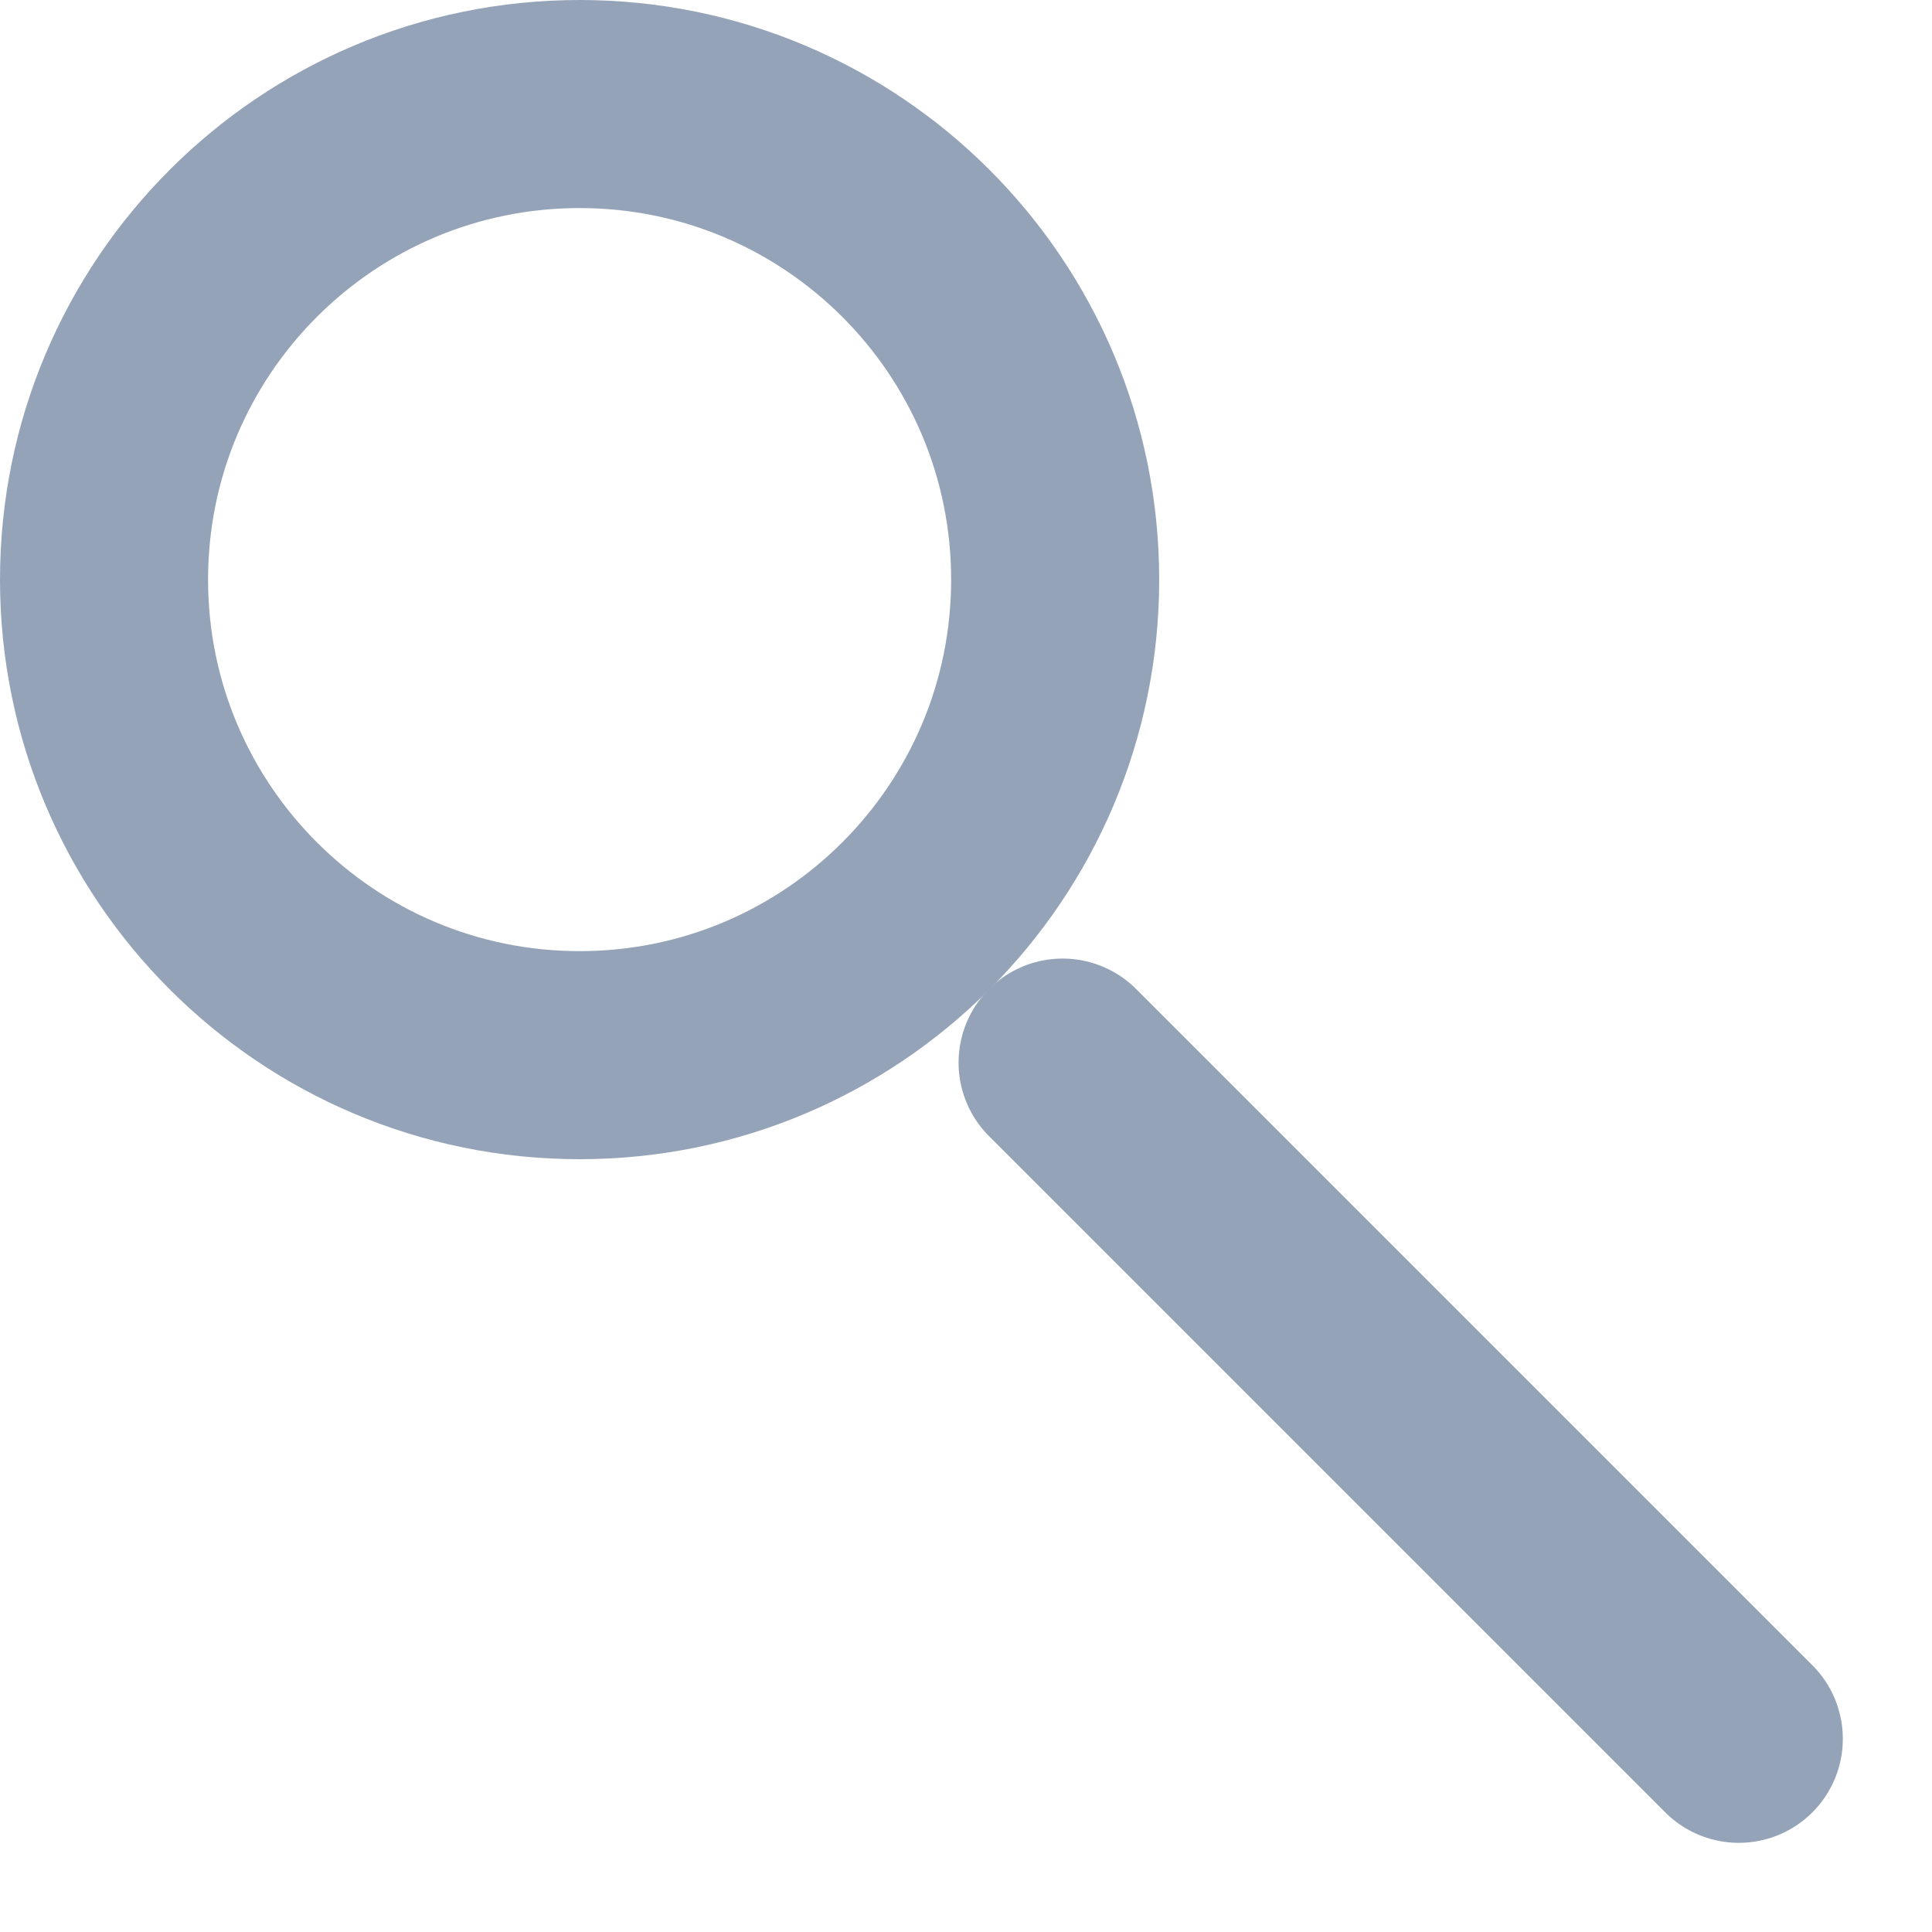
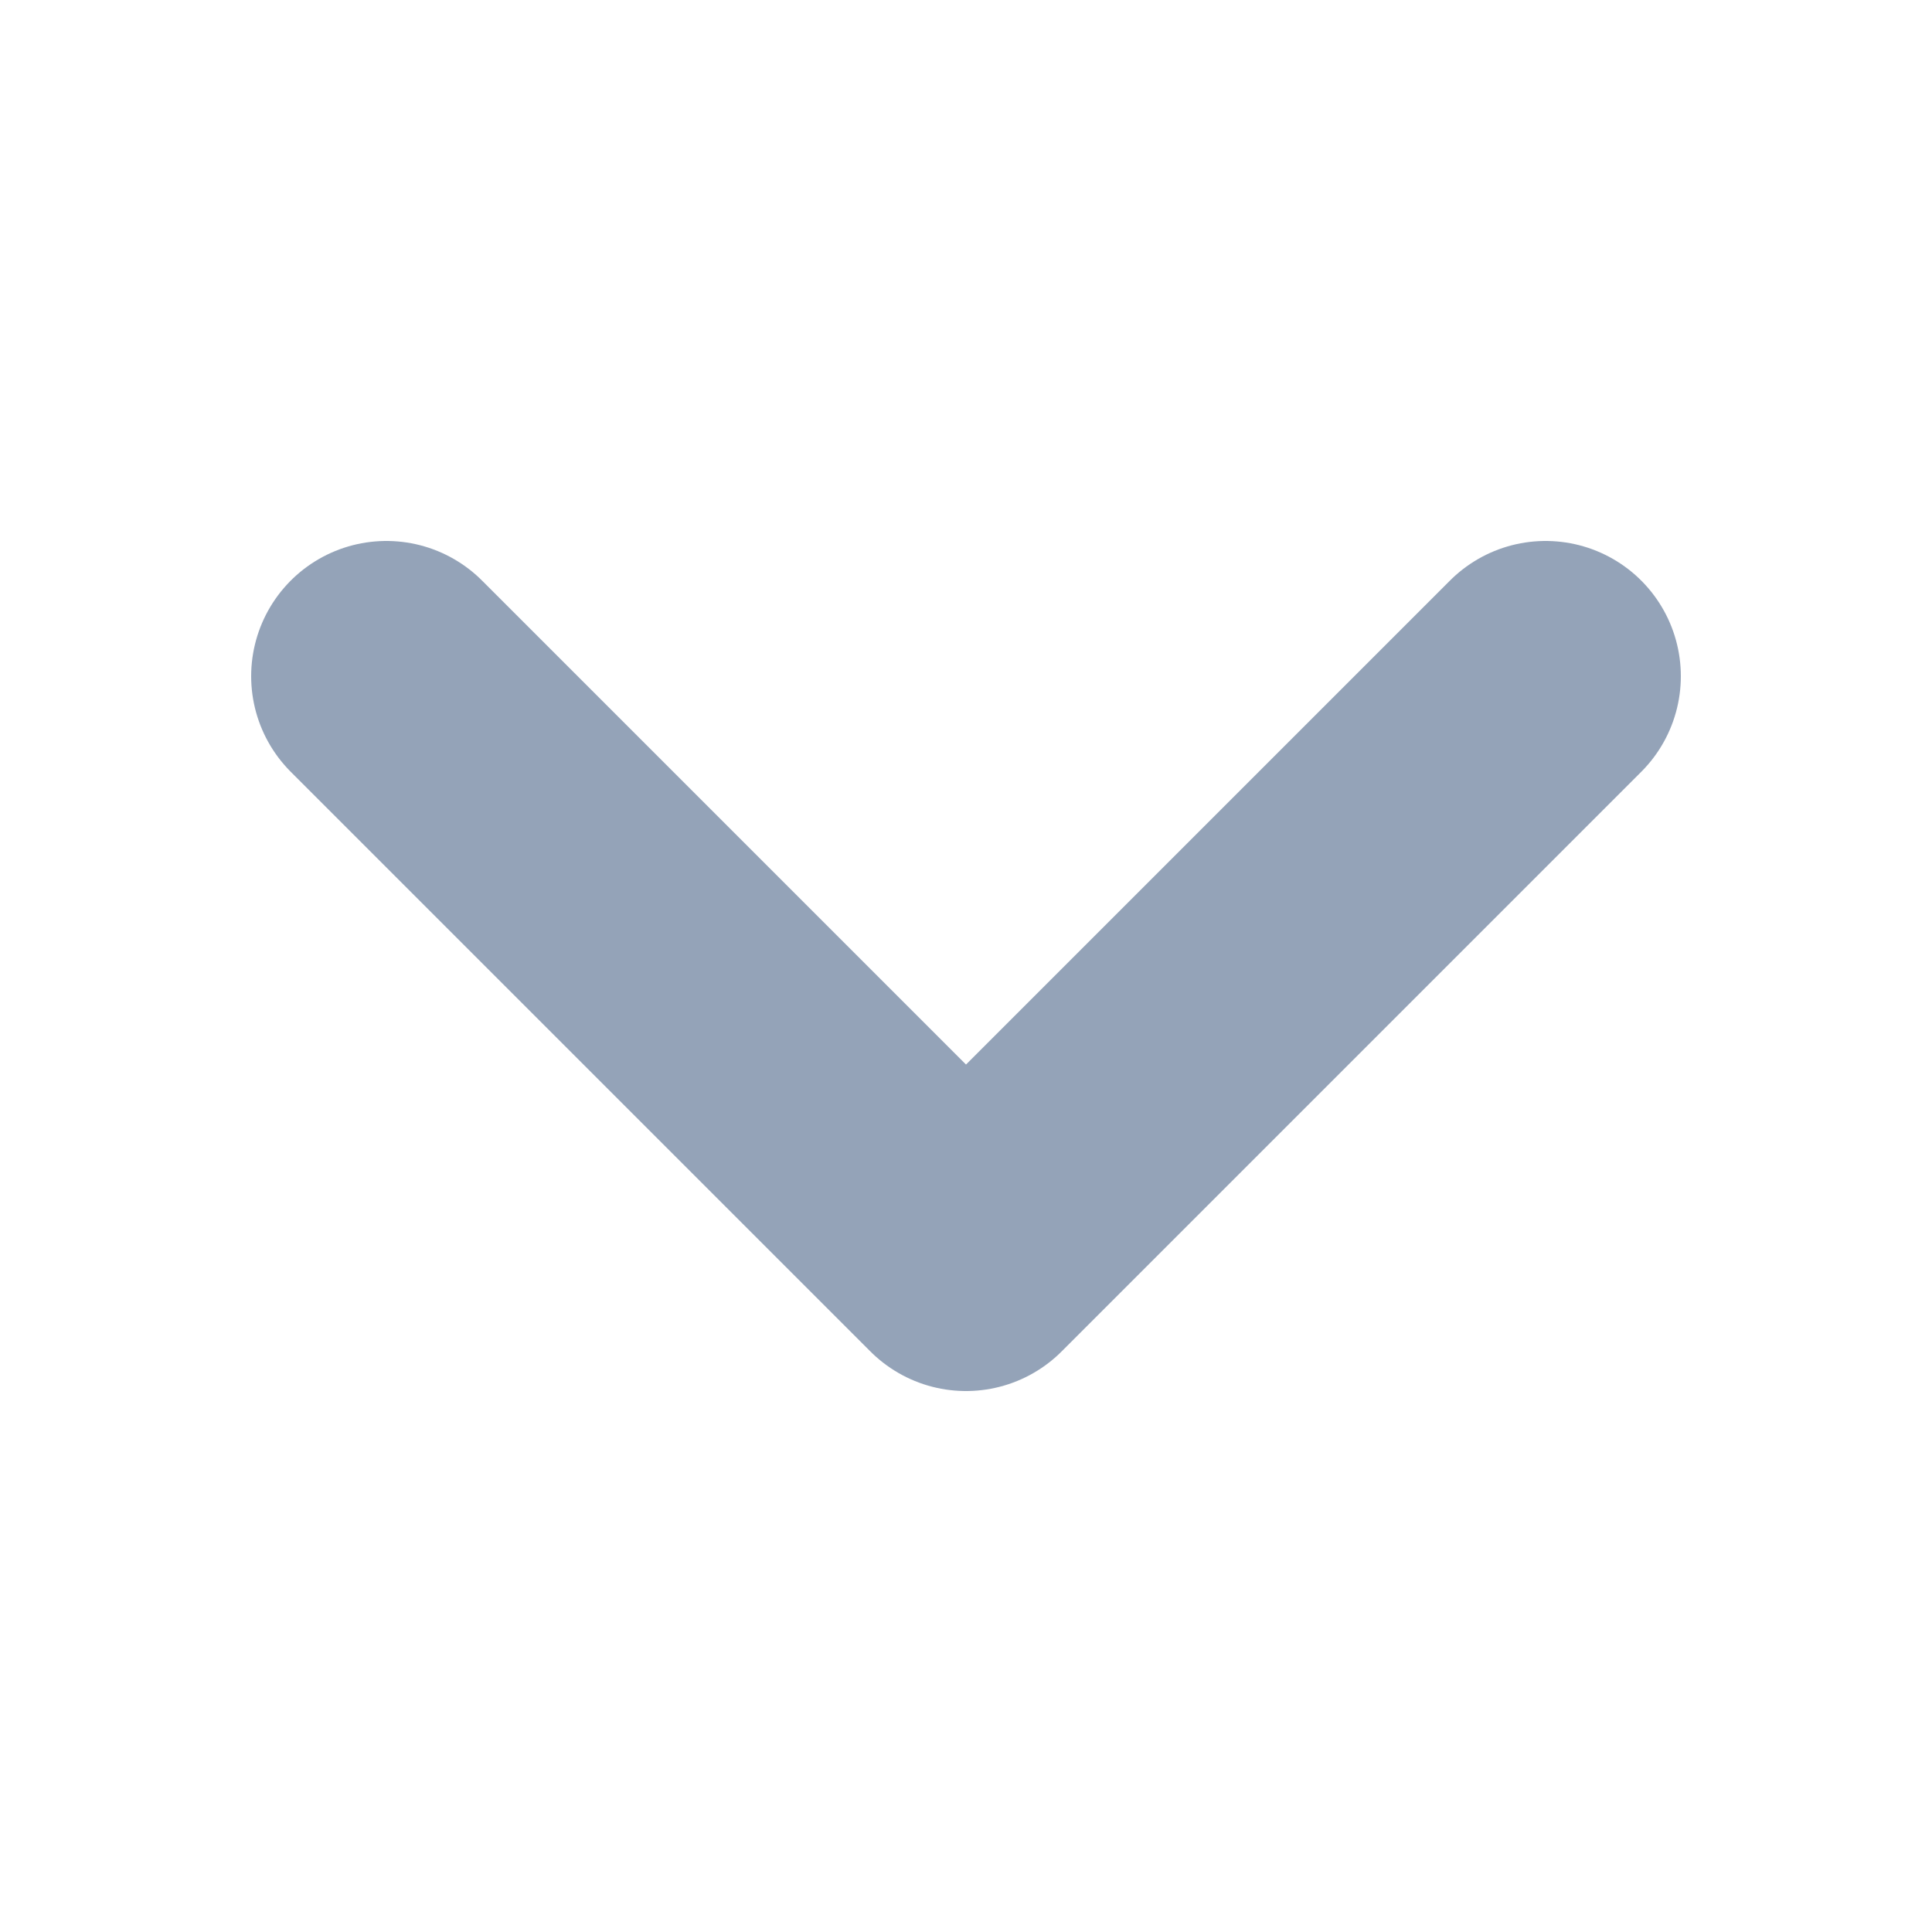
- <svg xmlns="http://www.w3.org/2000/svg" preserveAspectRatio="none" overflow="visible" style="display: block;" width="13" height="13" viewBox="0 0 13 13" fill="none">
+ <svg xmlns="http://www.w3.org/2000/svg" preserveAspectRatio="none" overflow="visible" style="display: block;" width="10" height="10" viewBox="0 0 10 10" fill="none">
  <g id="Icon">
-     <circle id="Ellipse" cx="3.9" cy="3.9" r="3.2" stroke="#94A3B8" stroke-width="1.4" />
-     <path id="Vector" d="M7.15 7.15L11.7 11.7" stroke="#94A3B8" stroke-width="1.4" stroke-linecap="round" />
+     <path id="Vector" d="M2 3.5L5 6.5L8 3.5" stroke="#94A3B8" stroke-width="1.4" stroke-linecap="round" stroke-linejoin="round" />
  </g>
</svg>
